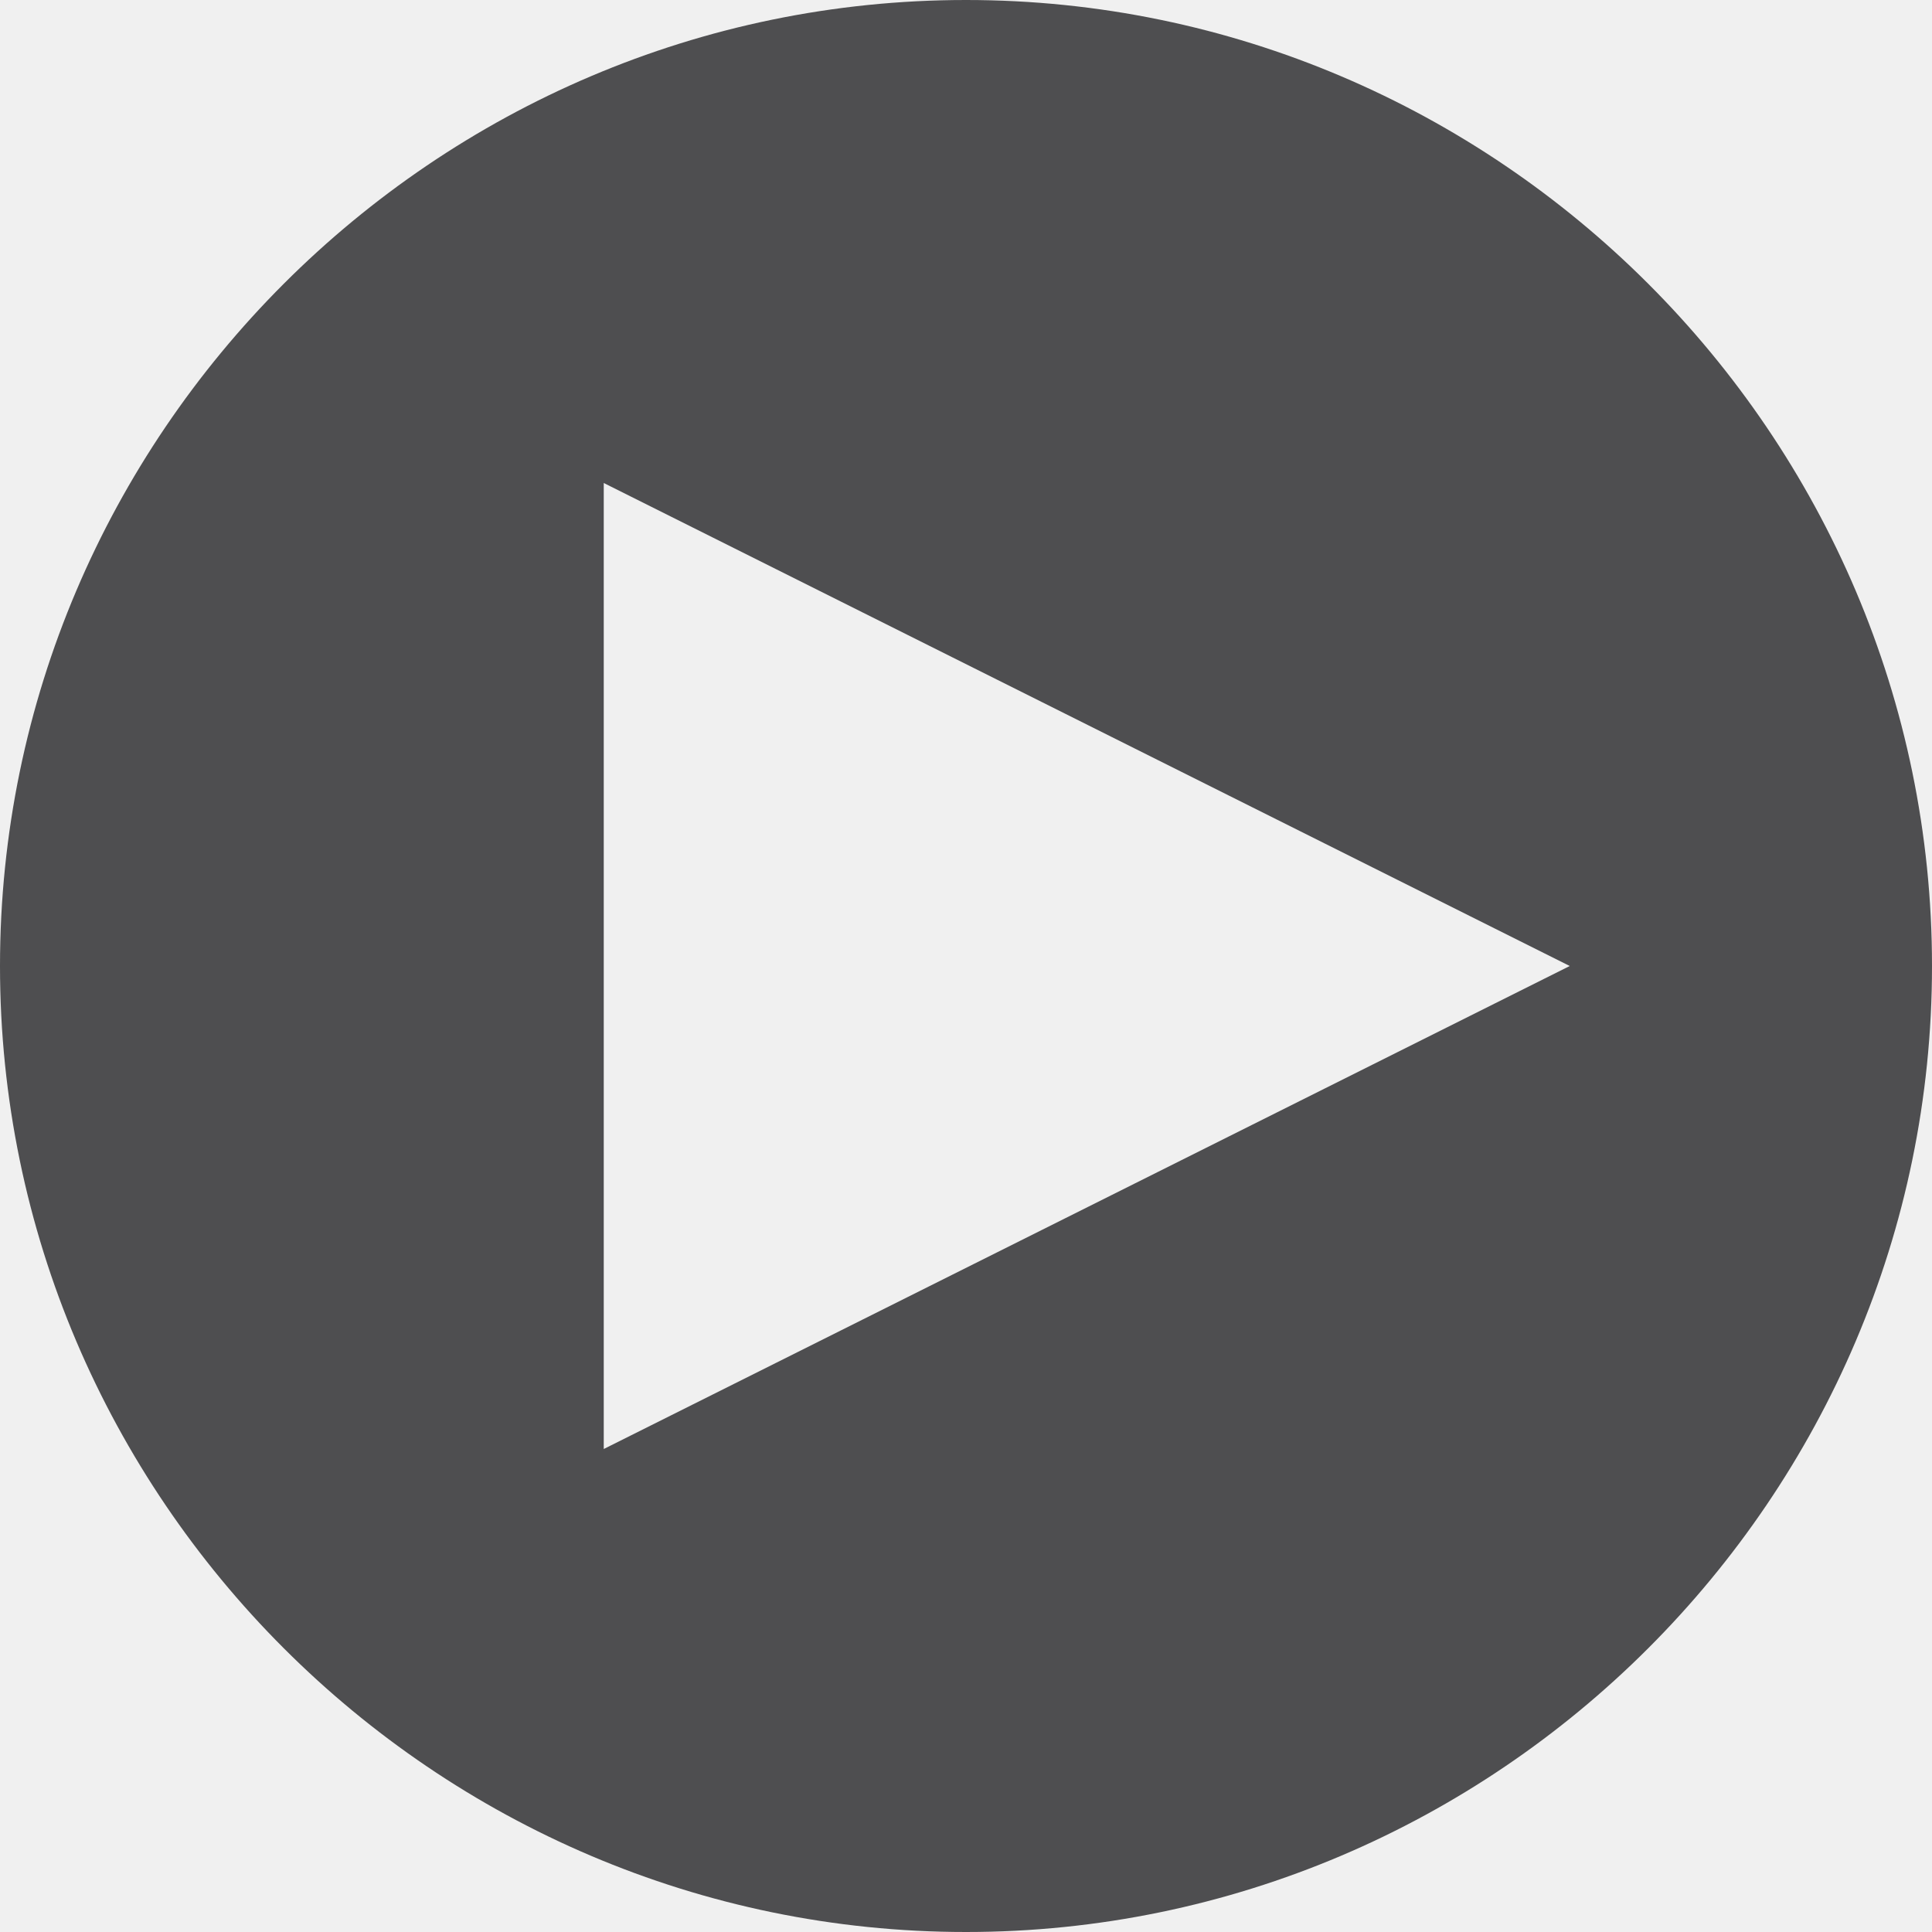
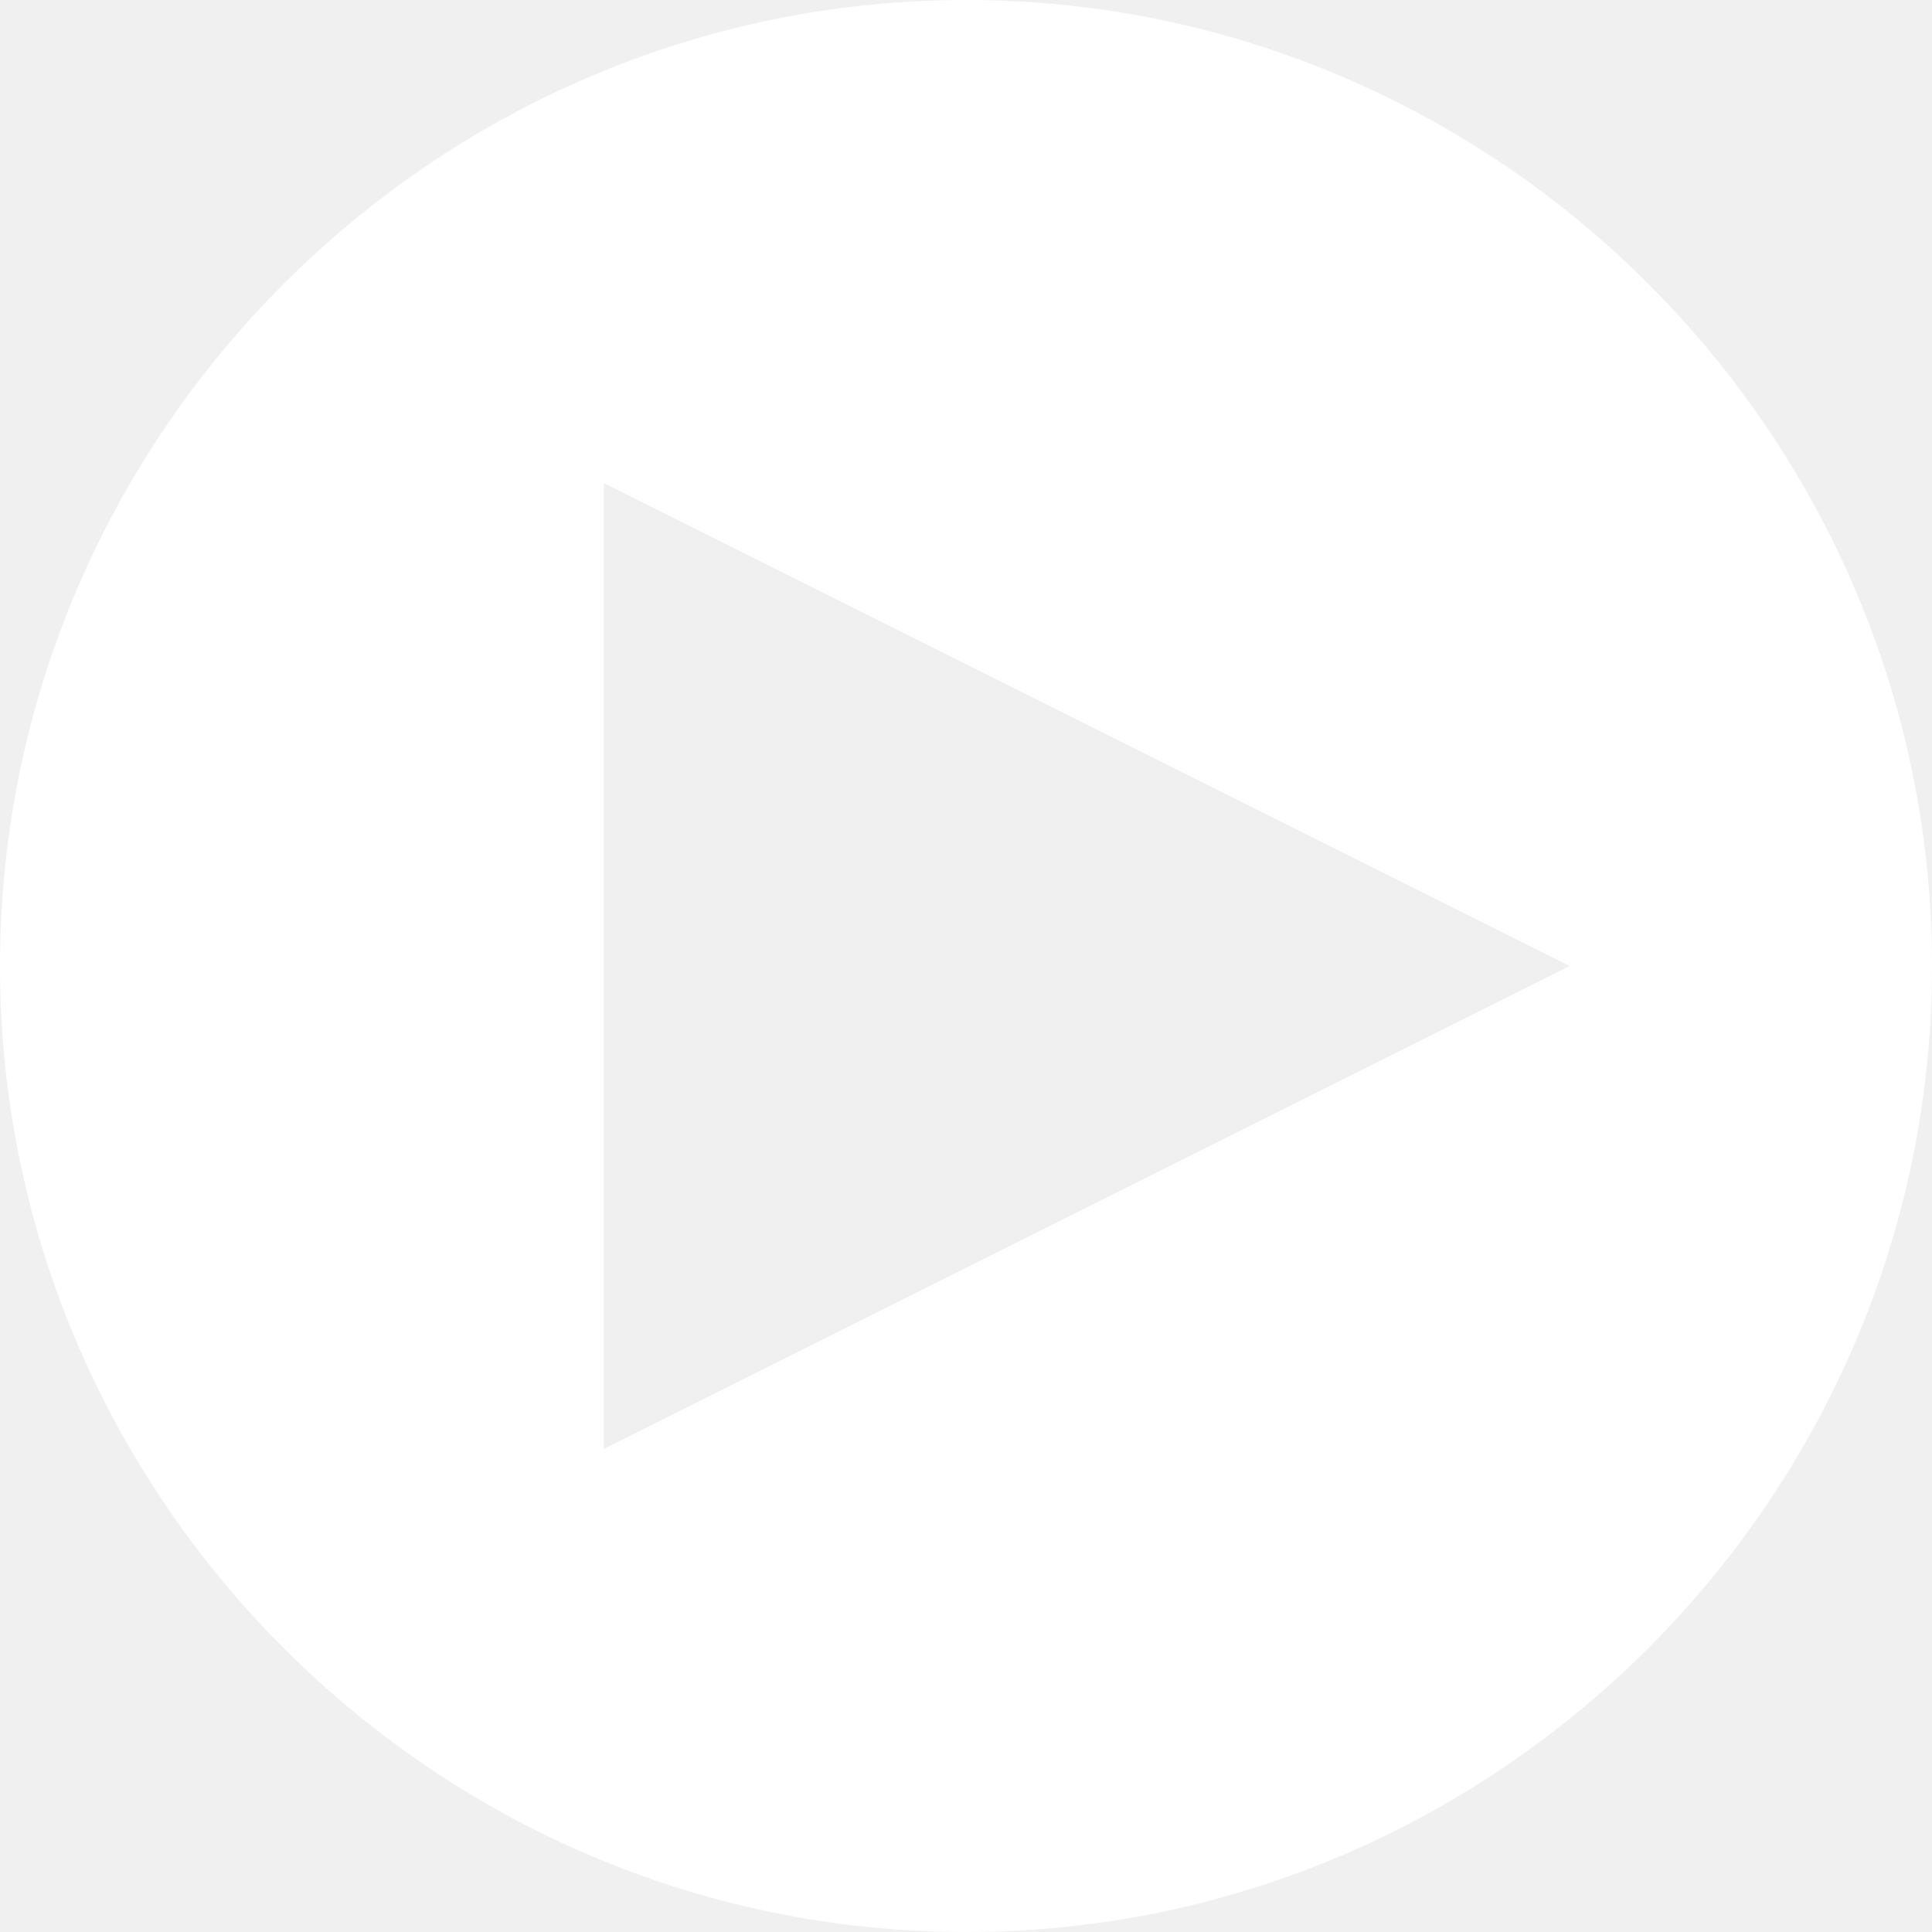
<svg xmlns="http://www.w3.org/2000/svg" version="1.1" id="Слой_1" x="0px" y="0px" viewBox="0 0 32 32" style="enable-background:new 0 0 32 32;" xml:space="preserve">
  <style type="text/css">
- 	.st0{fill:#4E4E50;}
+ 	.st0{fill:#ffffff;}
</style>
  <g id="Layer_1">
</g>
  <g id="play_x5F_alt">
    <path class="st0" d="M16,0C7.2,0,0,7.2,0,16s7.2,16,16,16s16-7.2,16-16S24.8,0,16,0z M10,24V8l16,8L10,24z" />
  </g>
</svg>
